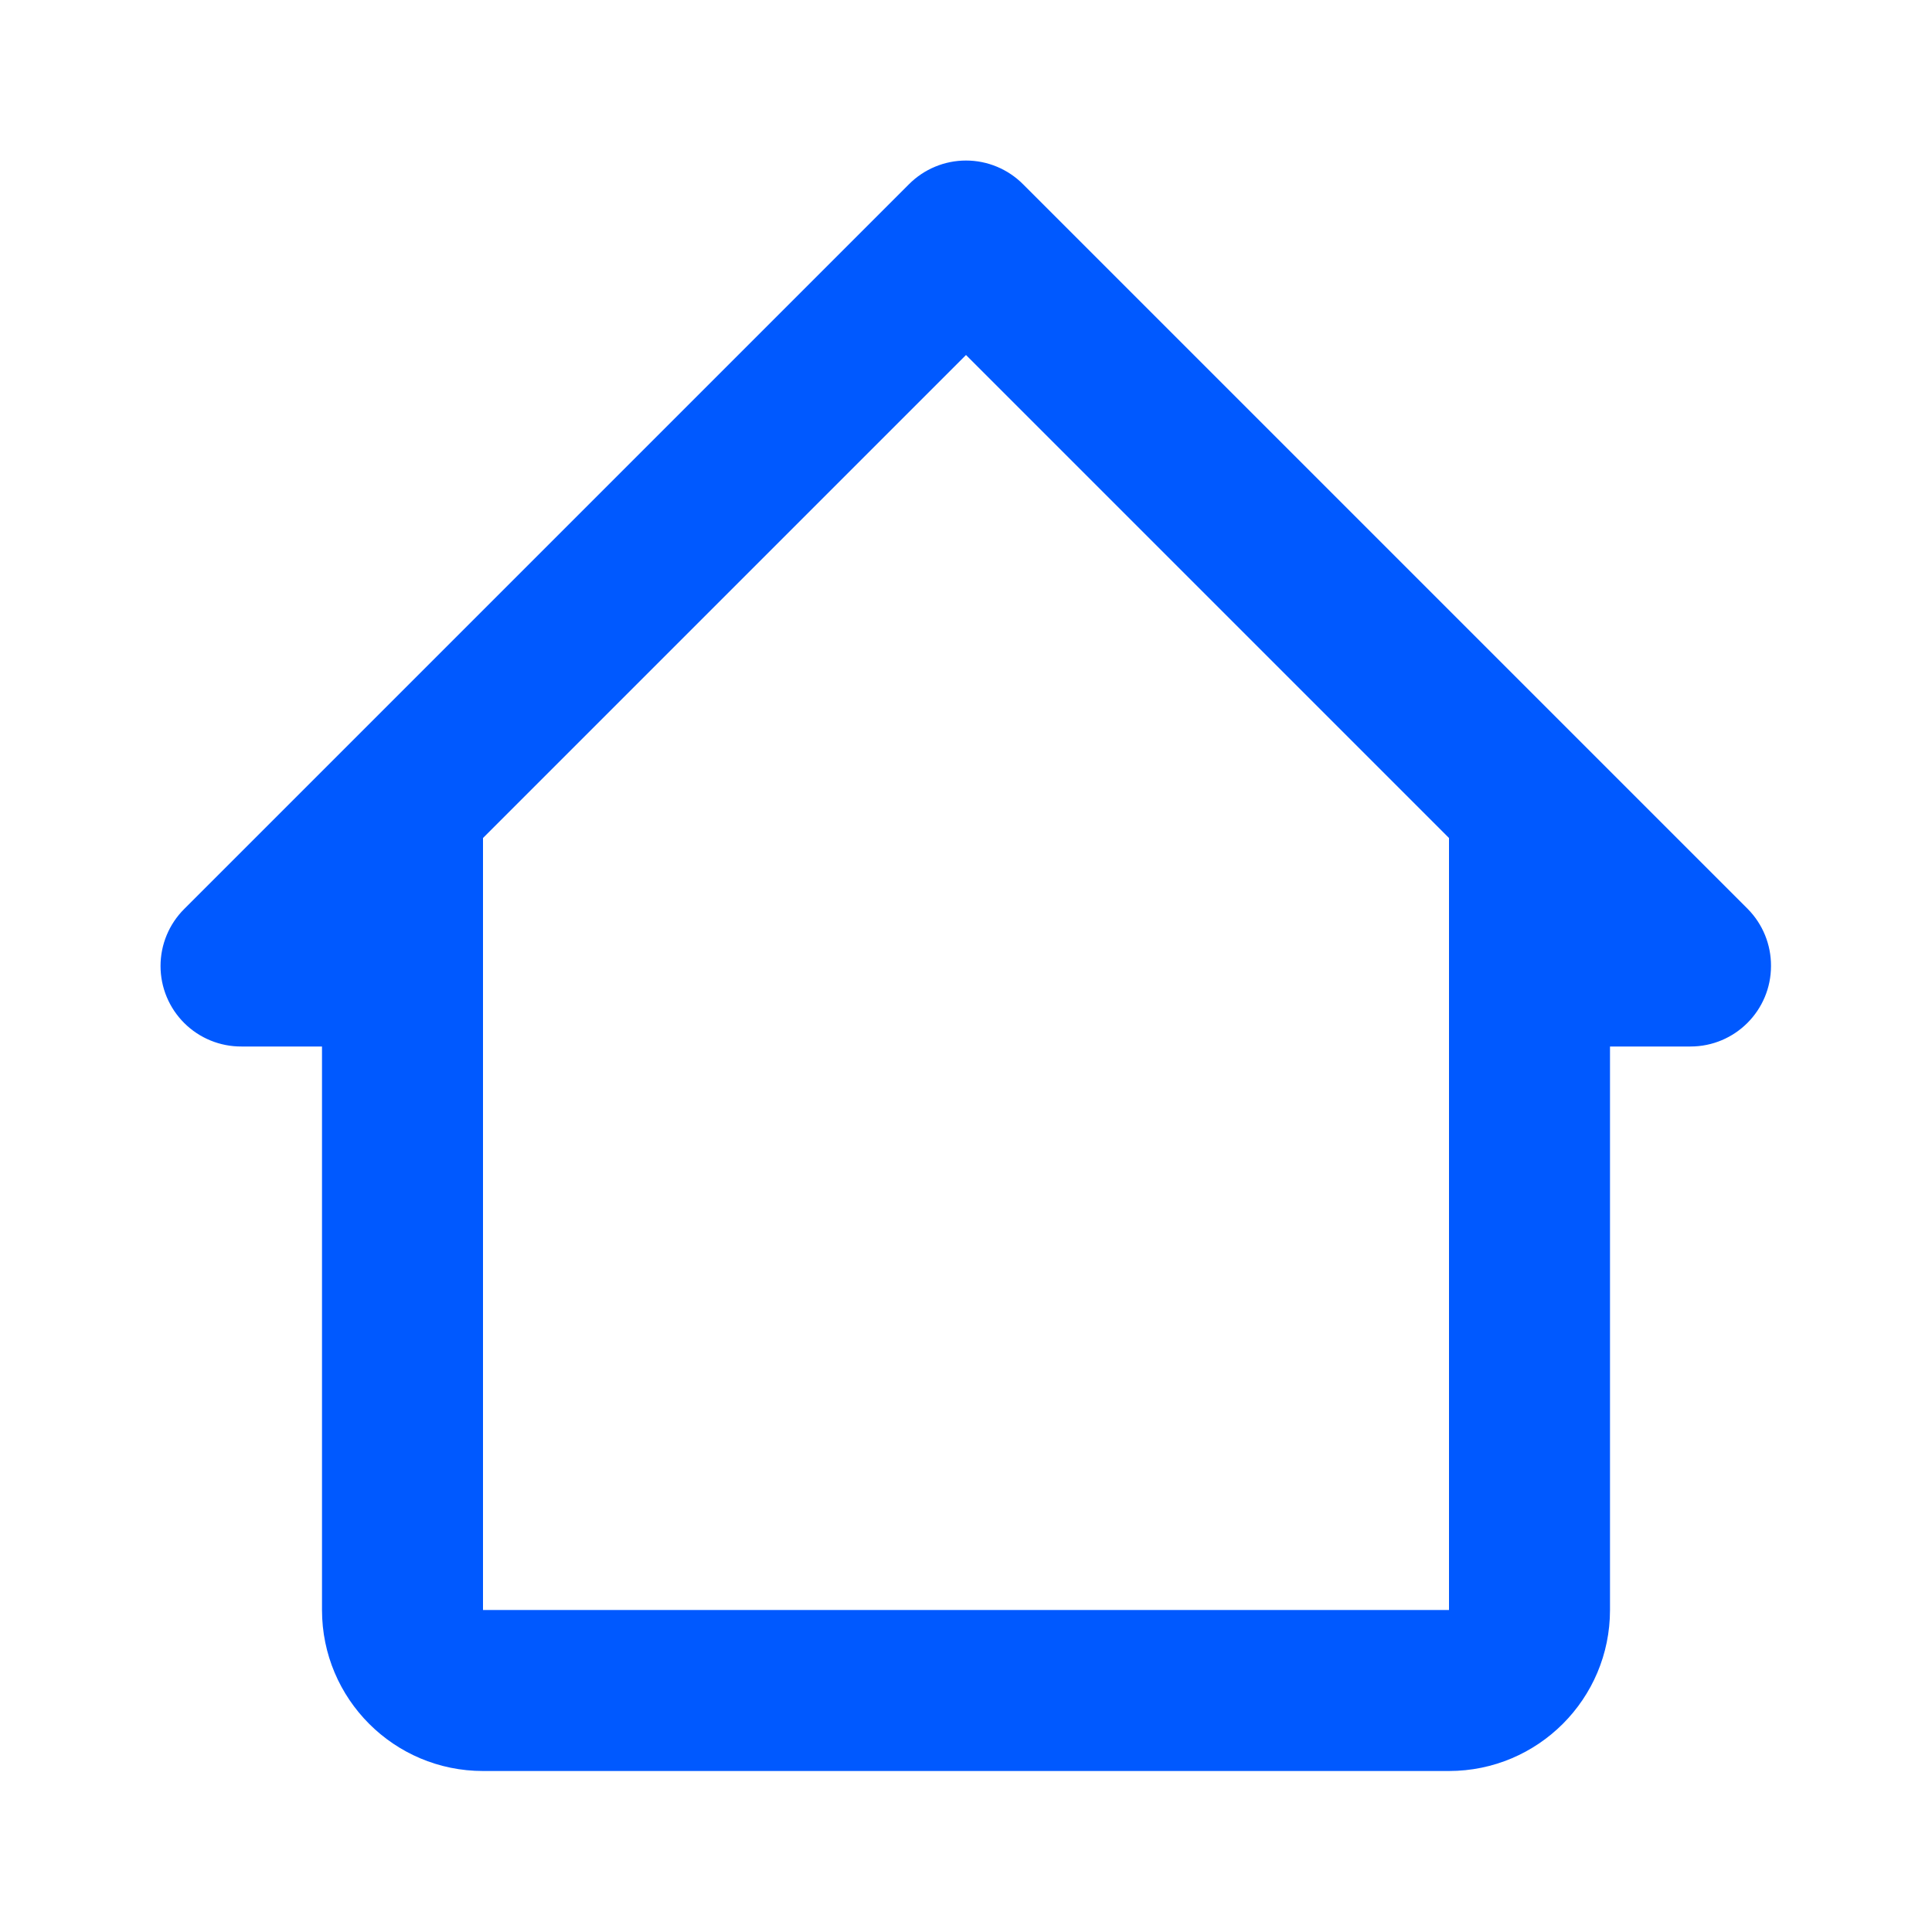
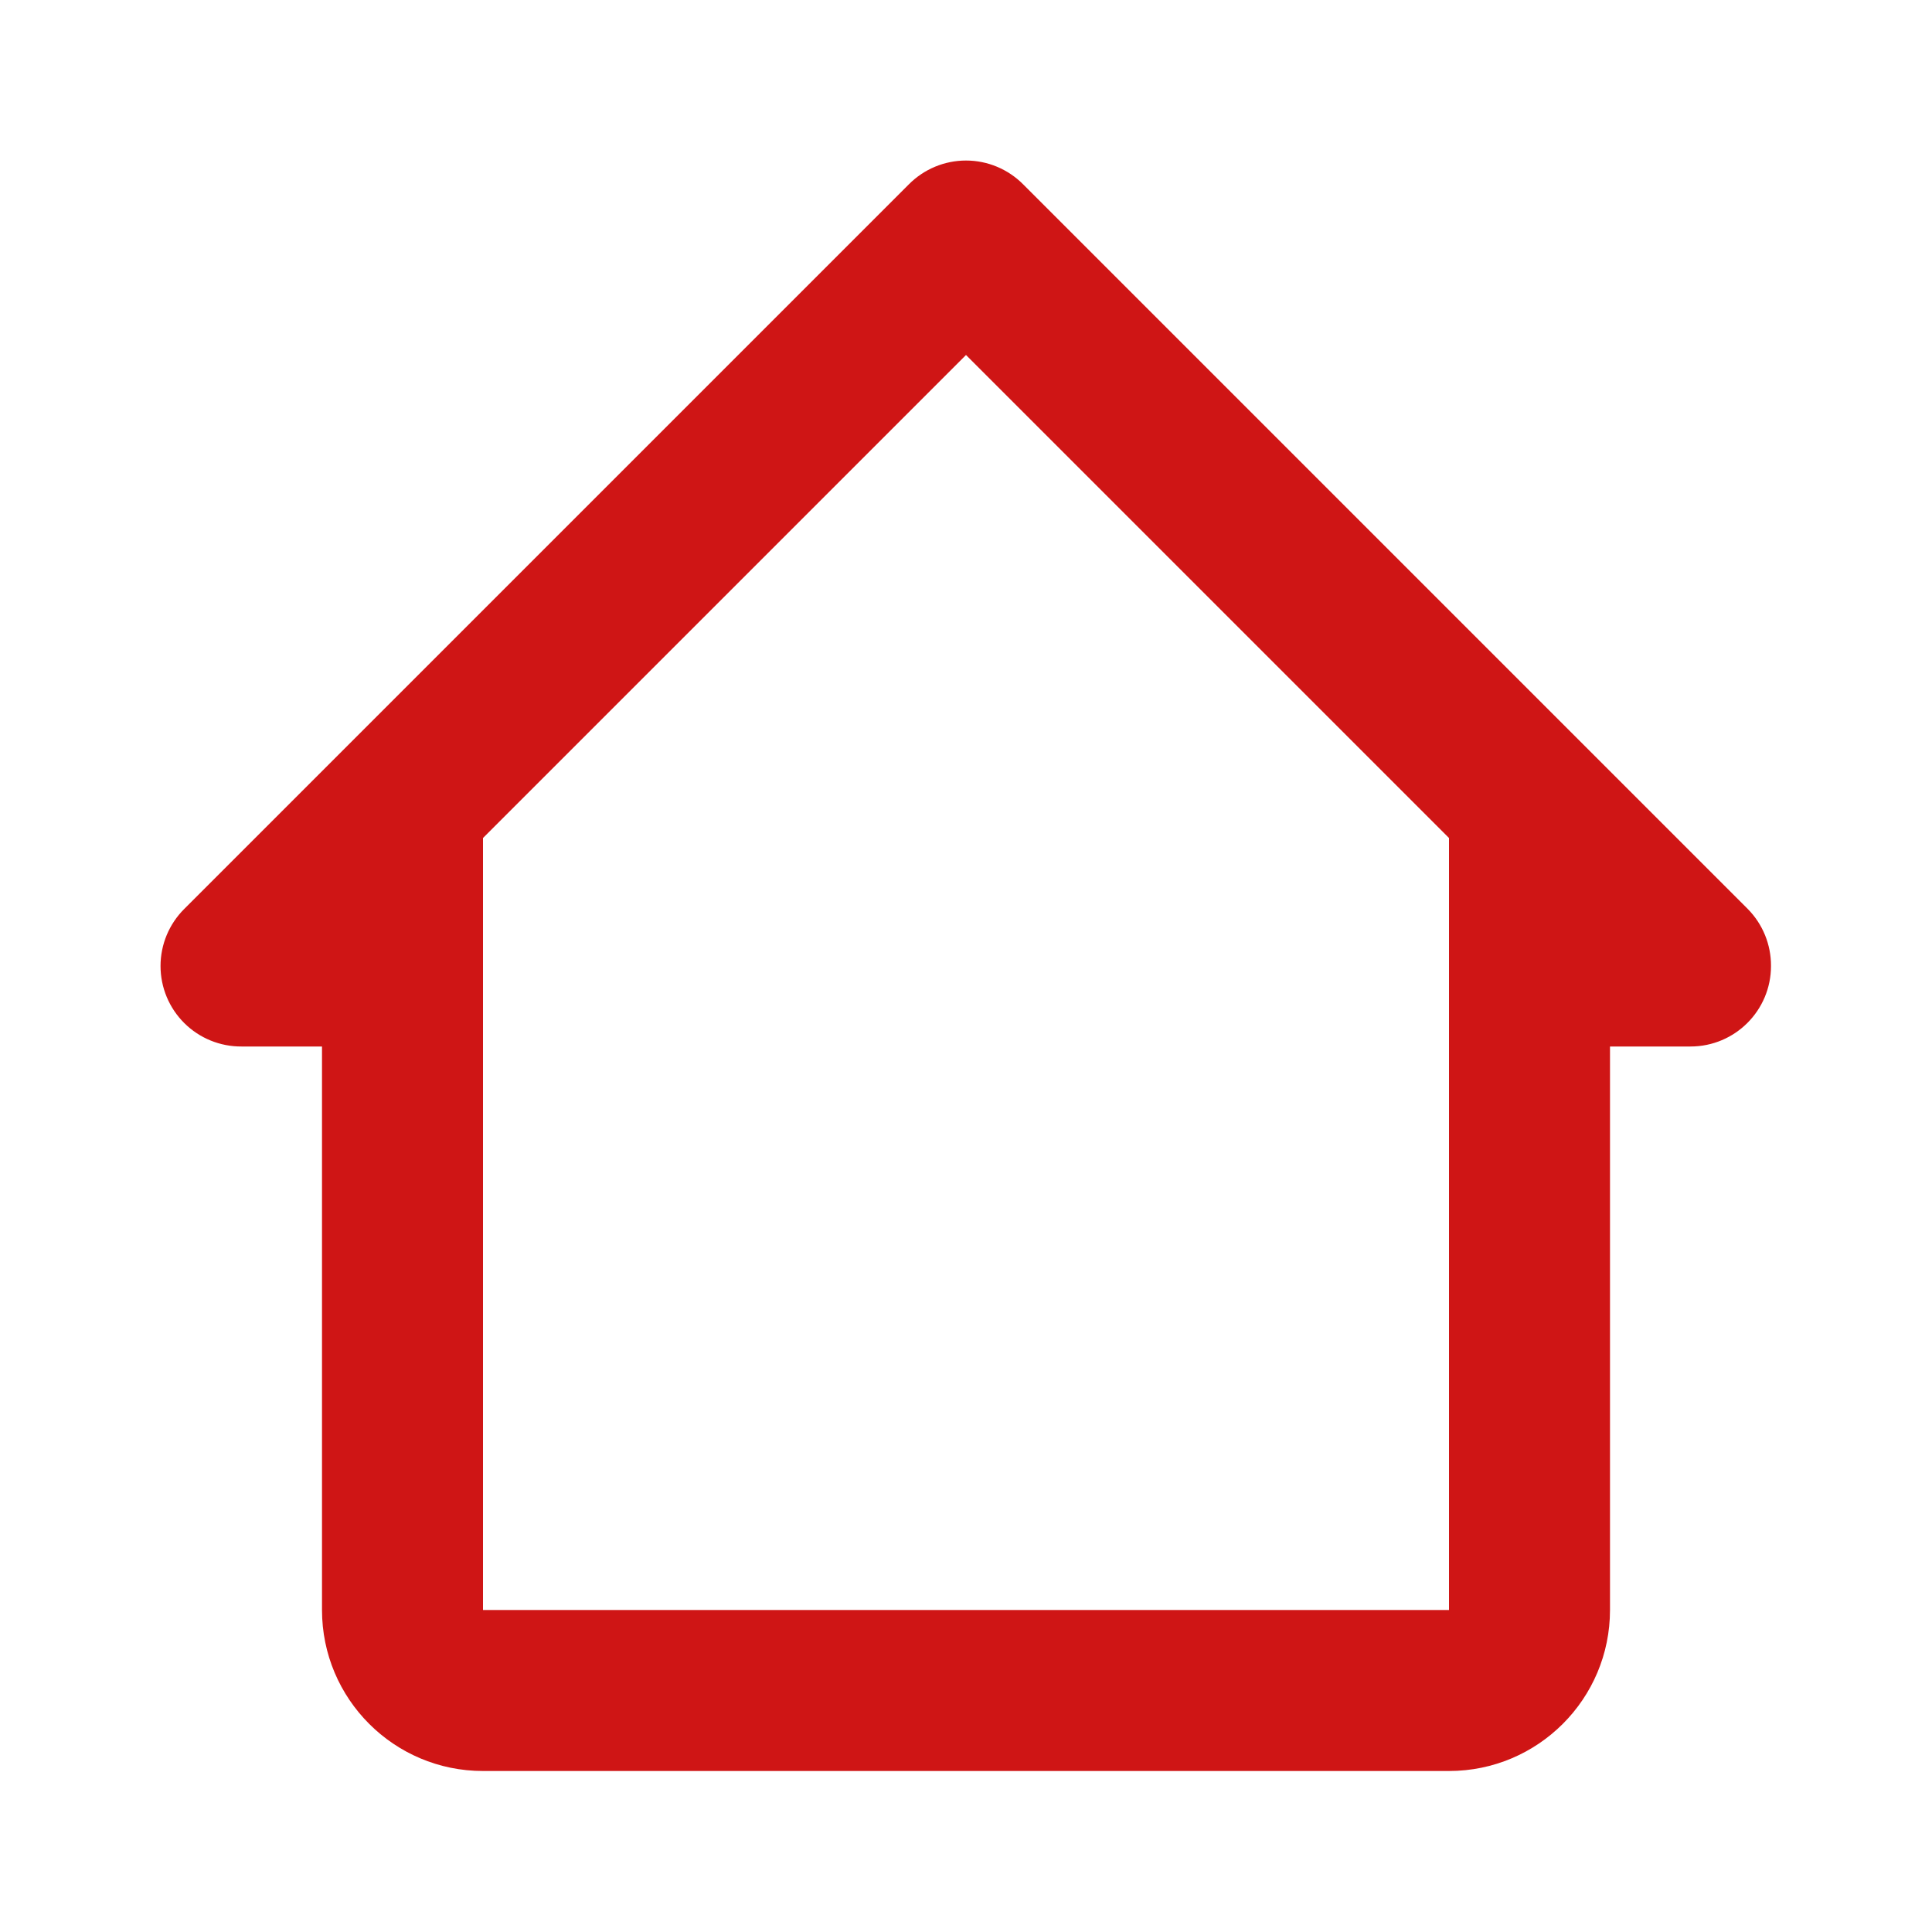
- <svg xmlns="http://www.w3.org/2000/svg" width="24" height="24" viewBox="0 0 24 24" style="fill: #0059ff ;transform: ;msFilter:;">
+ <svg xmlns="http://www.w3.org/2000/svg" width="24" height="24" viewBox="0 0 24 24" style="fill: #cf1515 ;transform: ;msFilter:;">
  <path d="M12.71 2.29a1 1 0 0 0-1.42 0l-9 9a1 1 0 0 0 0 1.42A1 1 0 0 0 3 13h1v7a2 2 0 0 0 2 2h12a2 2 0 0 0 2-2v-7h1a1 1 0 0 0 1-1 1 1 0 0 0-.29-.71zM6 20v-9.59l6-6 6 6V20z" />
</svg>
